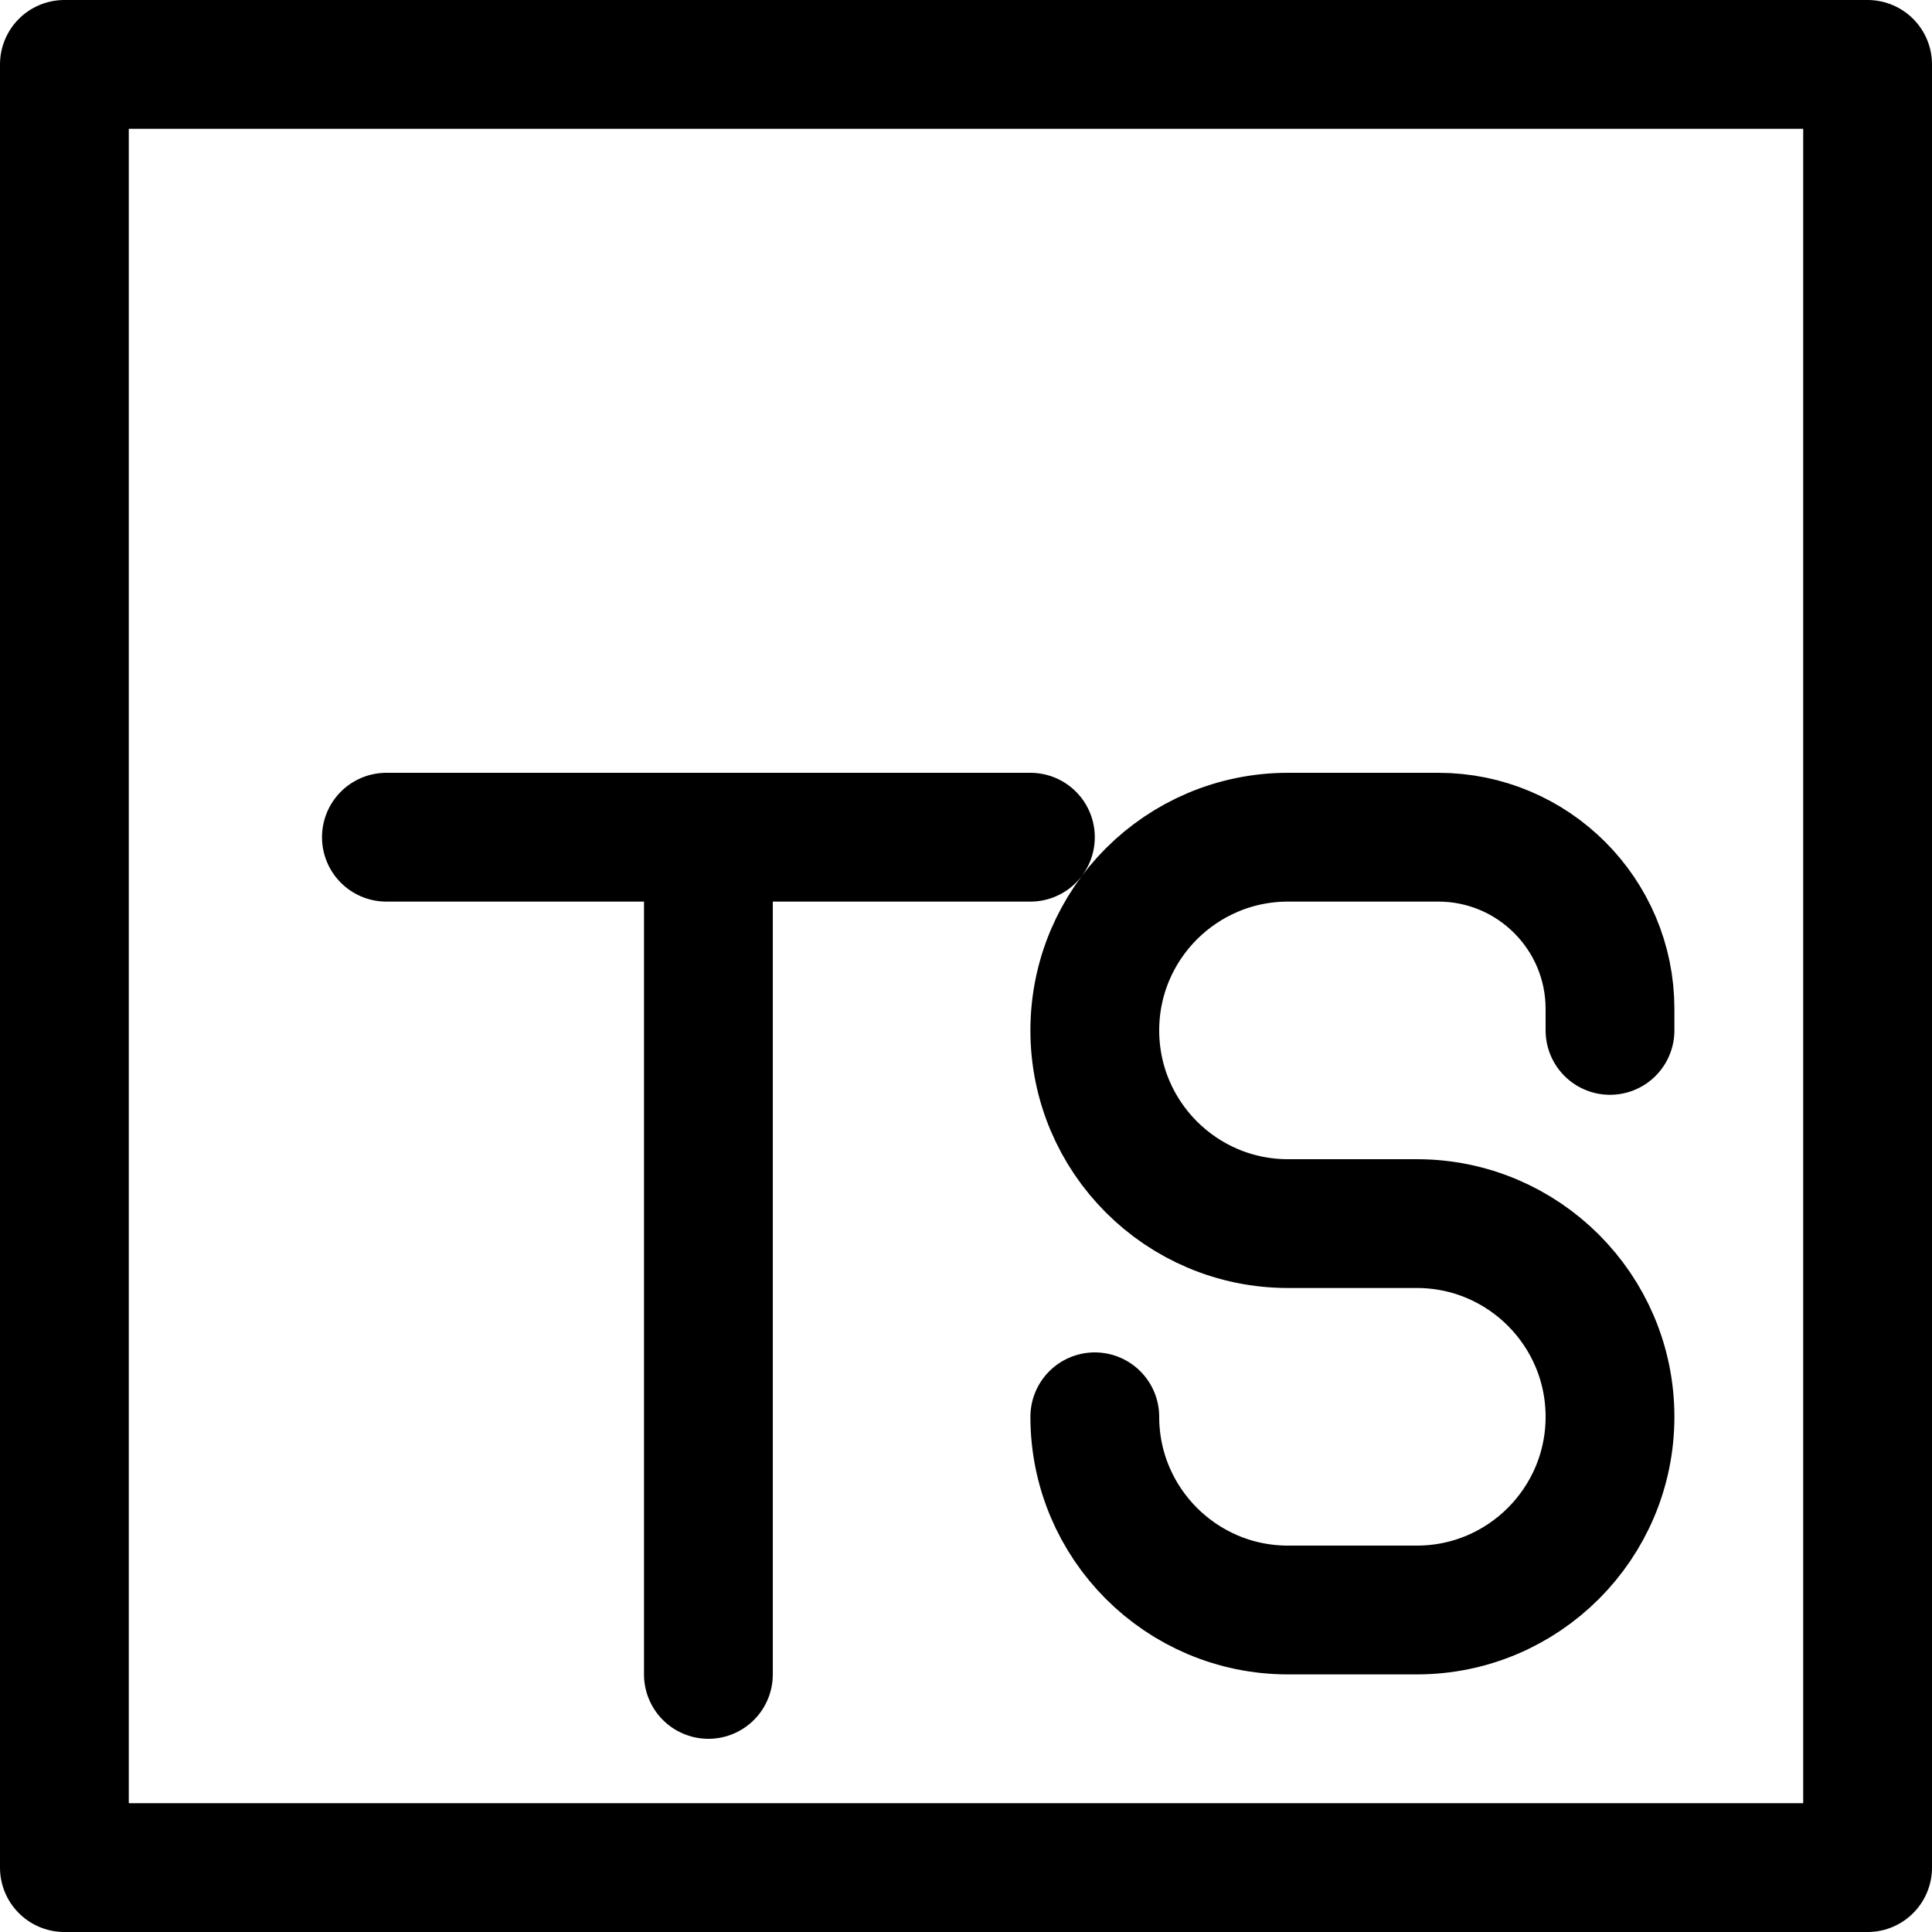
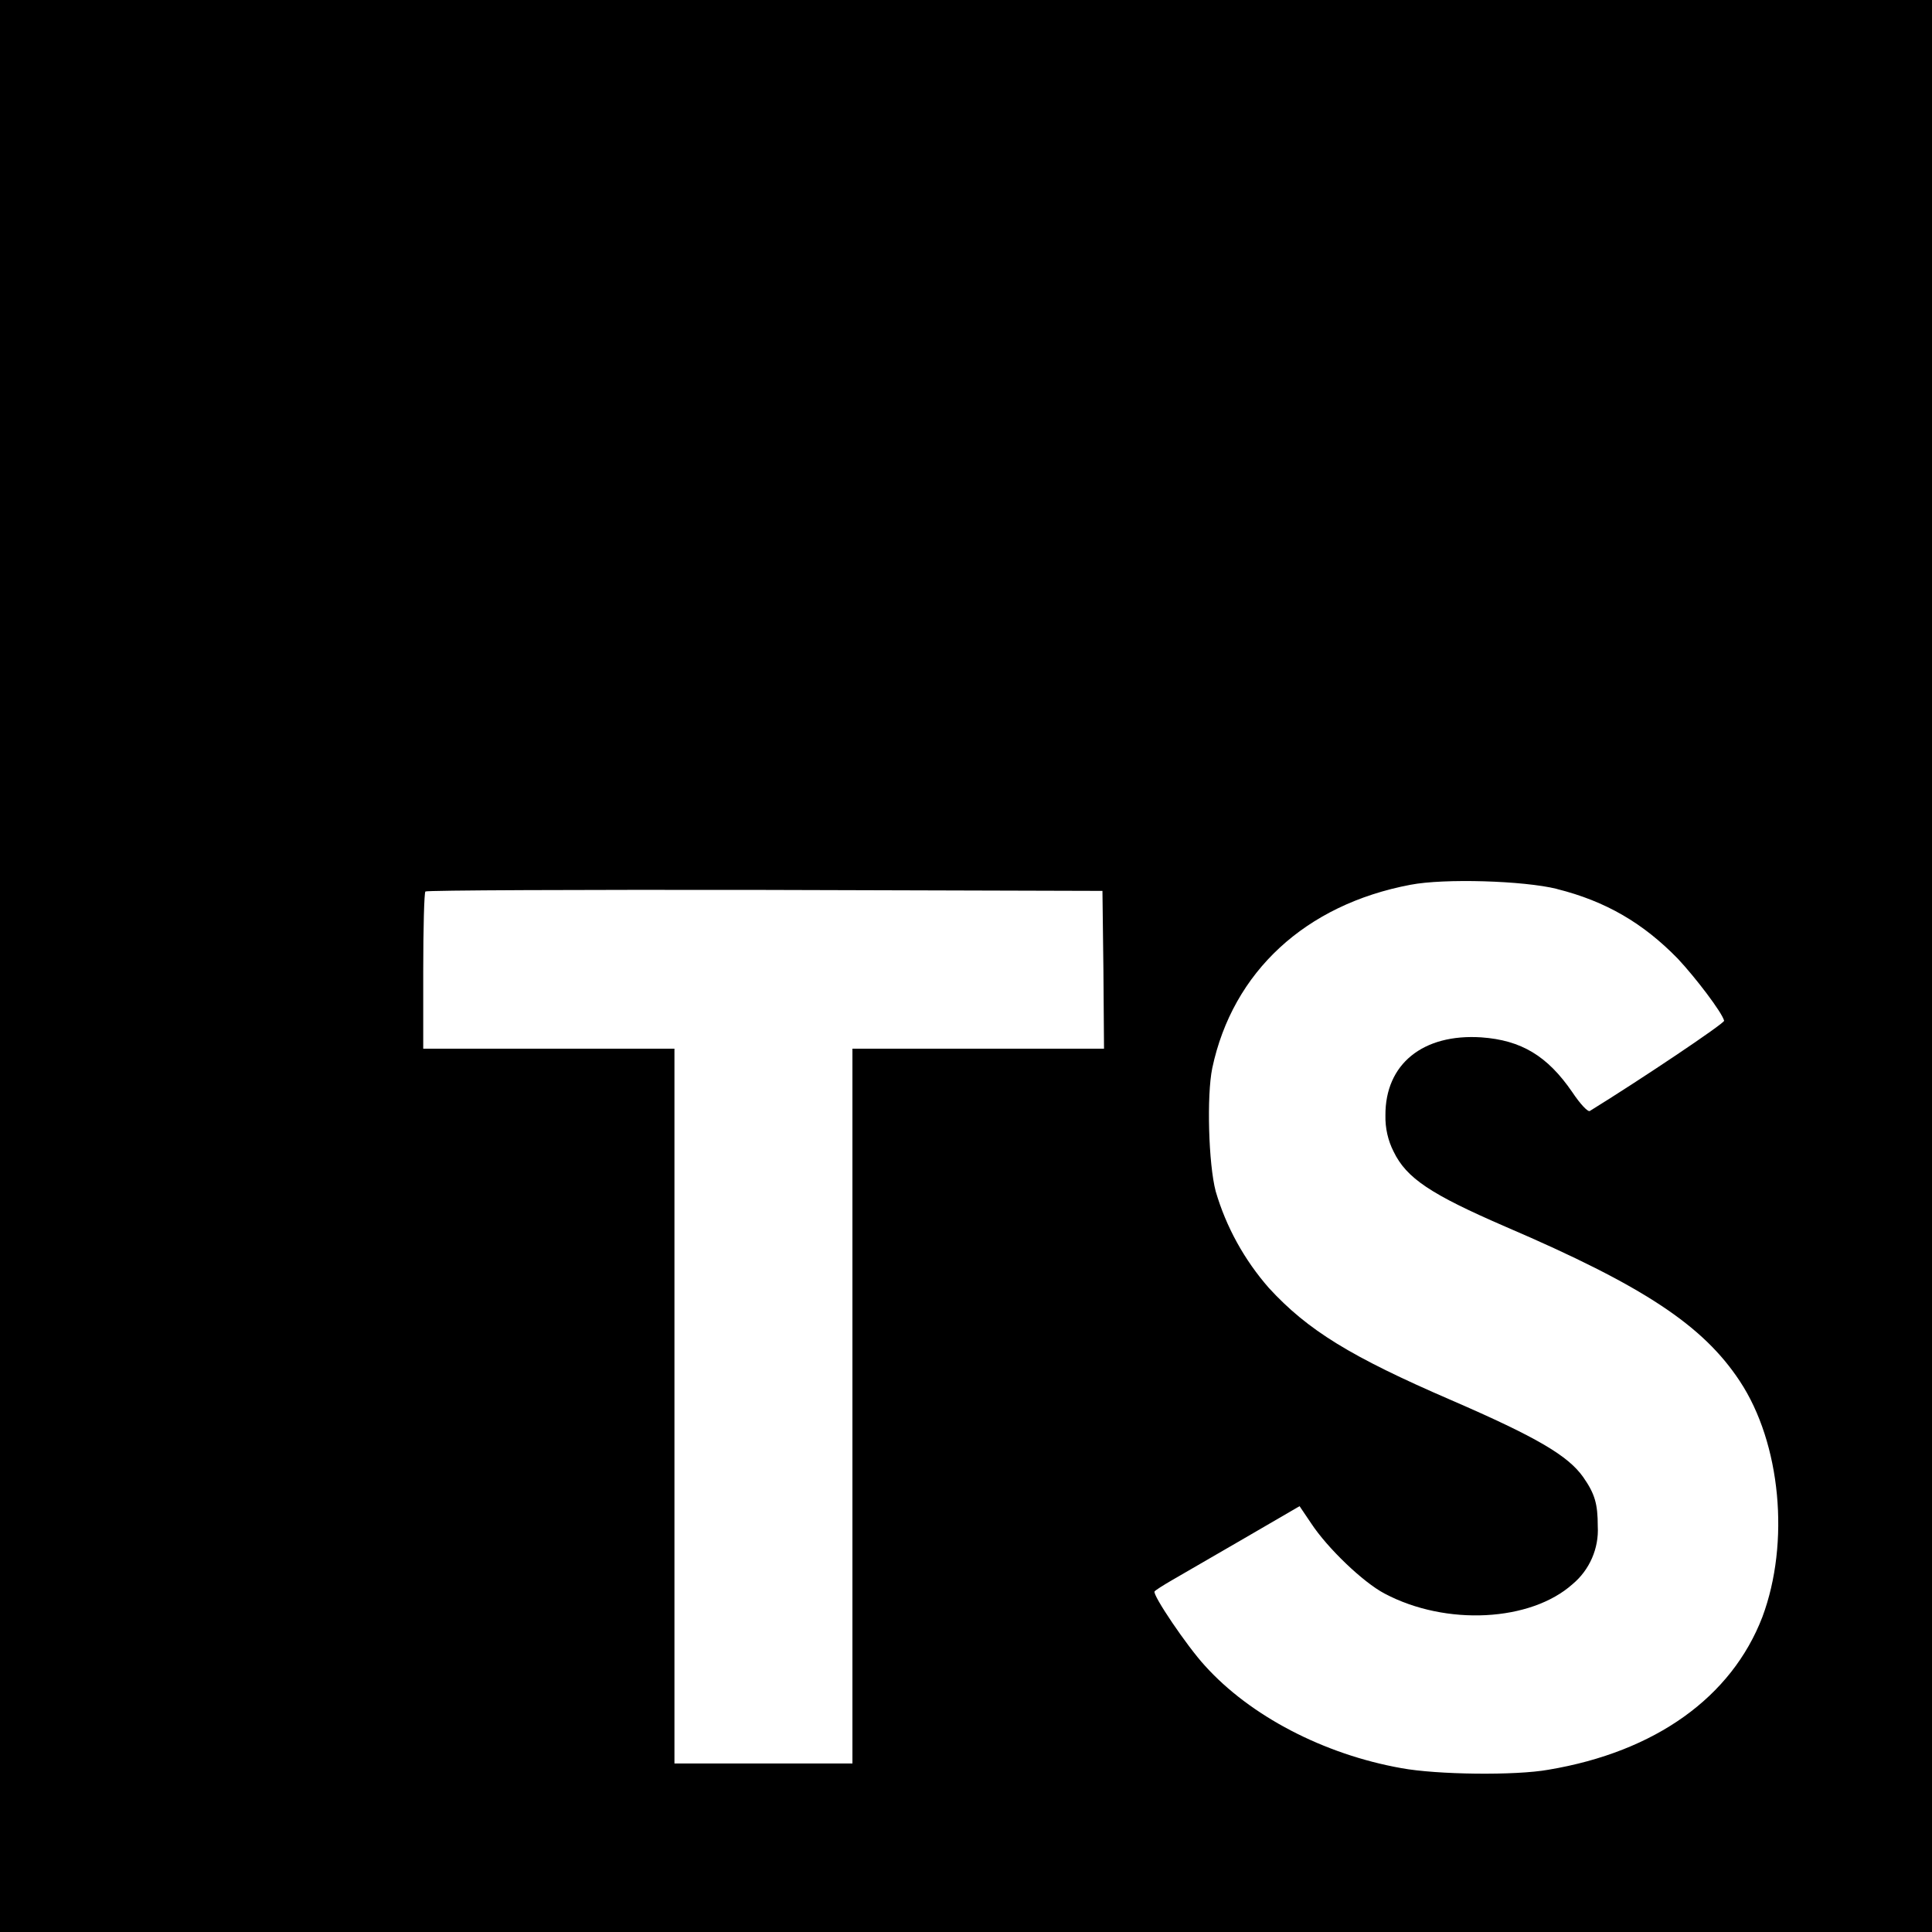
- <svg xmlns="http://www.w3.org/2000/svg" viewBox="0 0 15 15" fill="none">
-   <path d="M12.5 8V7.833C12.5 7.097 11.903 6.5 11.167 6.5H10C9.172 6.5 8.5 7.172 8.5 8C8.5 8.828 9.172 9.5 10 9.5H11C11.828 9.5 12.5 10.172 12.5 11C12.5 11.828 11.828 12.5 11 12.5H10C9.172 12.5 8.5 11.828 8.5 11M8 6.5H3M5.5 6.5V13M0.5 0.5H14.5V14.5H0.5V0.5Z" stroke="currentColor" stroke-linecap="round" stroke-linejoin="round" />
+ <svg xmlns="http://www.w3.org/2000/svg" fill="currentColor" viewBox="0 0 32 32">
+   <path d="M0 16v16h32v-32h-32zM25.786 14.724c0.813 0.203 1.432 0.568 2.005 1.156 0.292 0.312 0.729 0.885 0.766 1.026 0.010 0.042-1.38 0.974-2.224 1.495-0.031 0.021-0.156-0.109-0.292-0.313-0.411-0.599-0.844-0.859-1.505-0.906-0.969-0.063-1.594 0.443-1.589 1.292-0.005 0.208 0.042 0.417 0.135 0.599 0.214 0.443 0.615 0.708 1.854 1.245 2.292 0.984 3.271 1.635 3.88 2.557 0.682 1.031 0.833 2.677 0.375 3.906-0.51 1.328-1.771 2.234-3.542 2.531-0.547 0.099-1.849 0.083-2.438-0.026-1.286-0.229-2.505-0.865-3.255-1.698-0.297-0.323-0.87-1.172-0.833-1.229 0.016-0.021 0.146-0.104 0.292-0.188s0.682-0.396 1.188-0.688l0.922-0.536 0.193 0.286c0.271 0.411 0.859 0.974 1.214 1.161 1.021 0.542 2.422 0.464 3.115-0.156 0.281-0.234 0.438-0.594 0.417-0.958 0-0.37-0.047-0.536-0.24-0.813-0.25-0.354-0.755-0.656-2.198-1.281-1.651-0.714-2.365-1.151-3.010-1.854-0.406-0.464-0.708-1.010-0.88-1.599-0.12-0.453-0.151-1.589-0.057-2.042 0.339-1.599 1.547-2.708 3.281-3.036 0.563-0.109 1.875-0.068 2.427 0.068zM18.276 16.063l0.010 1.307h-4.167v11.839h-2.948v-11.839h-4.161v-1.281c0-0.714 0.016-1.307 0.036-1.323 0.016-0.021 2.547-0.031 5.62-0.026l5.594 0.016z" />
</svg>
